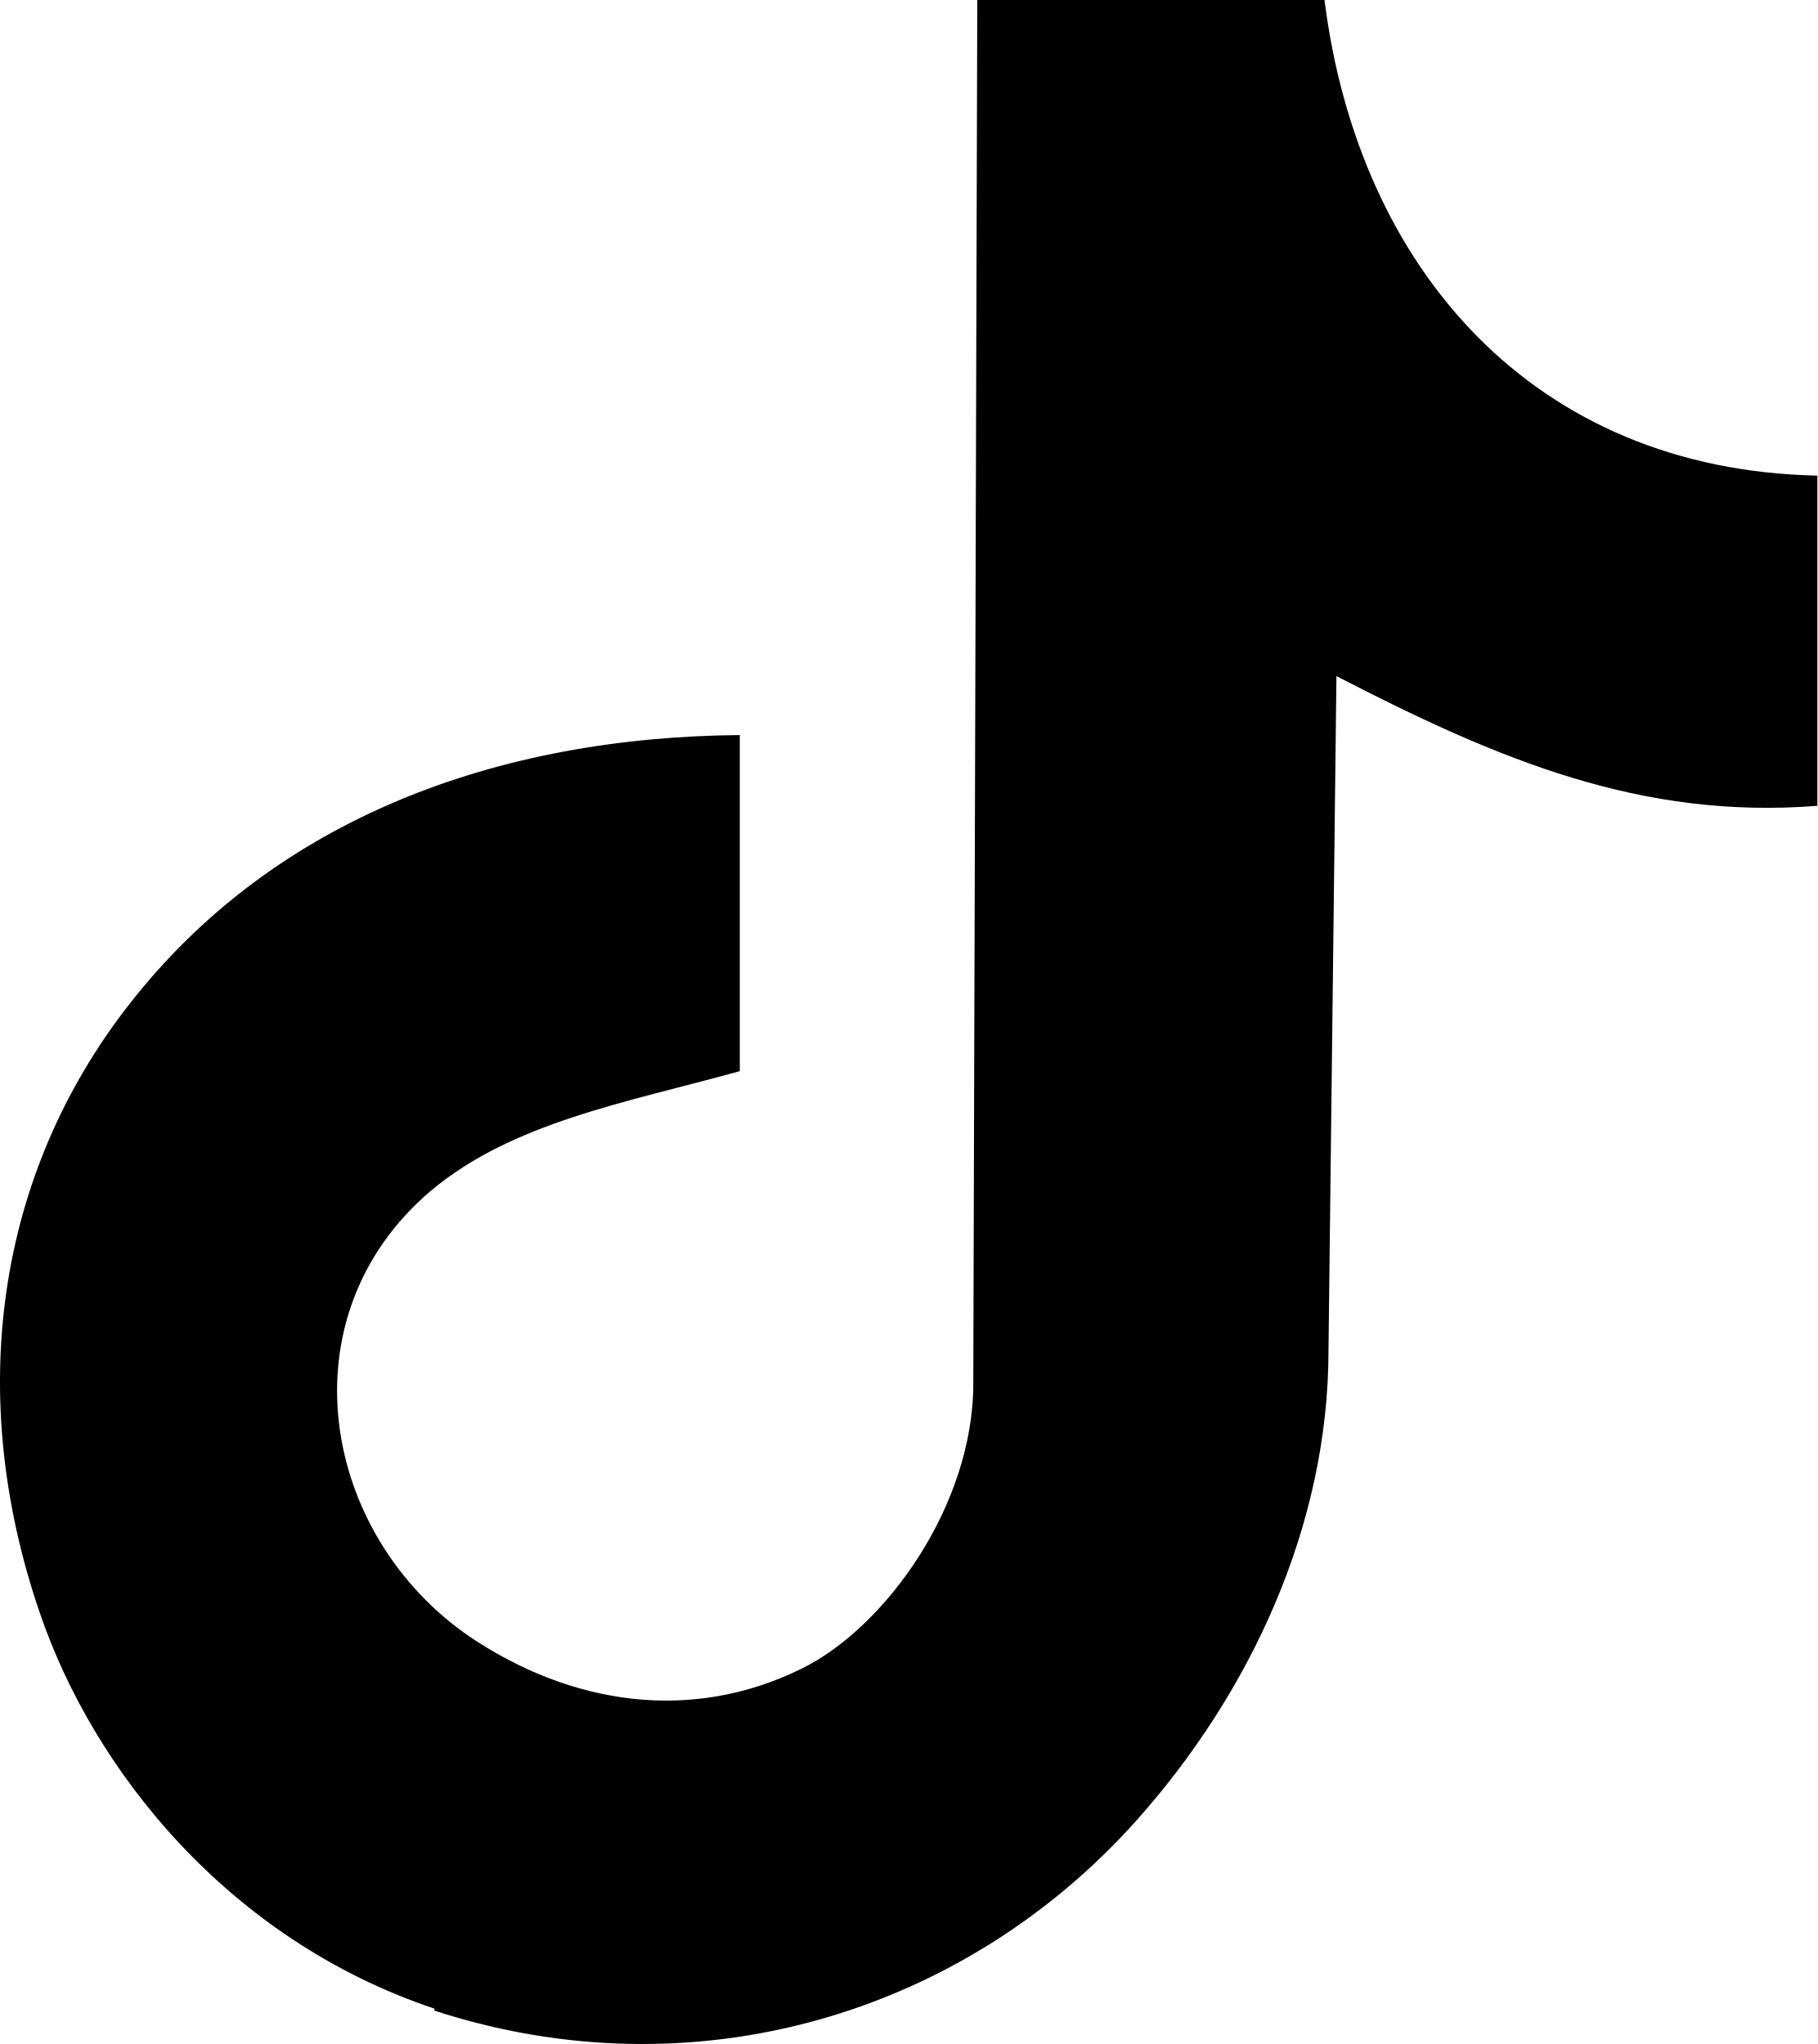
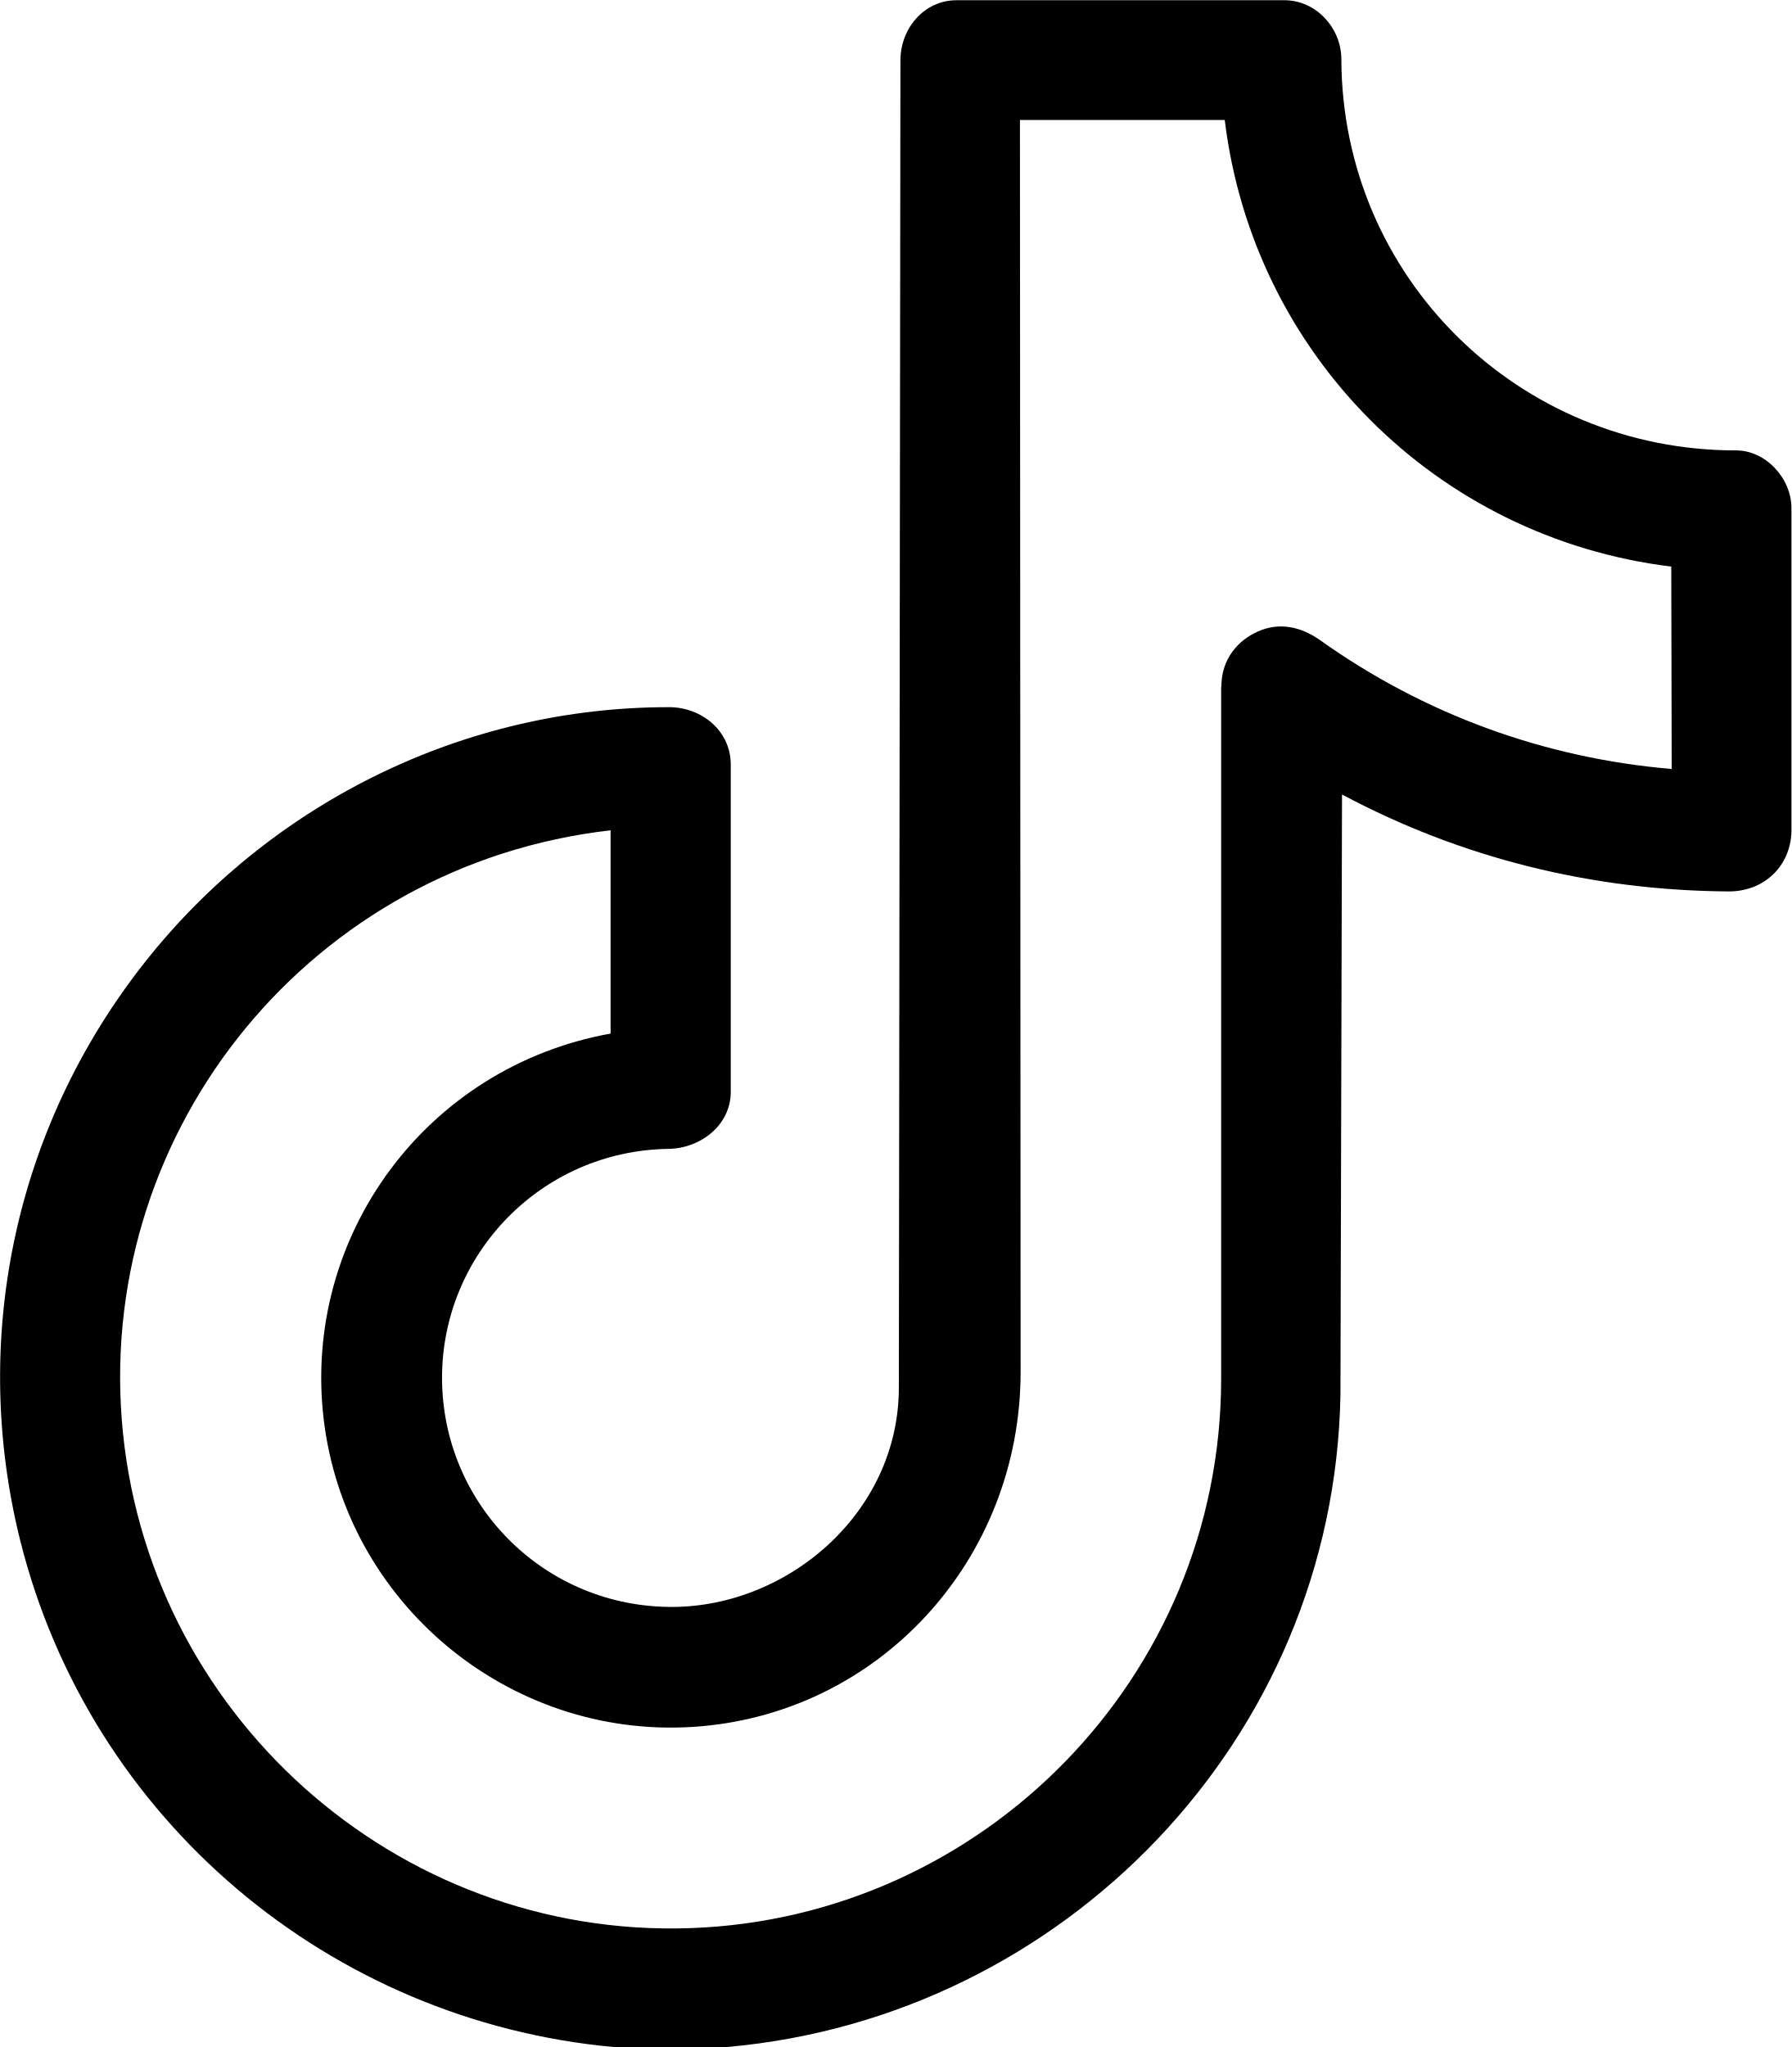
- <svg xmlns="http://www.w3.org/2000/svg" width="40" height="45" viewBox="0 0 40 45" fill="none">
-   <path d="M9.563 44.222C5.04 42.708 2.053 38.987 0.867 35.482C-0.758 30.722 -0.099 25.876 2.844 22.111C6.05 18 10.969 16.226 16.283 16.183V23.582C13.78 24.275 11.276 24.707 9.476 26.222C6.225 28.991 7.06 33.794 10.354 36.044C12.55 37.515 15.185 37.948 17.645 36.736C19.489 35.828 21.422 33.145 21.422 30.462L21.51 0H29.152C29.898 5.928 33.763 10.342 40 10.471V17.741C36.135 18.044 33.017 16.746 29.415 14.885L29.24 29.727C29.24 33.578 27.527 37.256 25.023 40.068C21.202 44.352 15.273 46.126 9.563 44.266V44.222Z" fill="black" />
+ <svg xmlns="http://www.w3.org/2000/svg" id="Capa_1" data-name="Capa 1" viewBox="0 0 80.05 91.44">
+   <path d="M32.48,91.44h-5.07c-12.65-1.16-23.39-10.14-26.51-22.64-2.28-9.16-.17-18.79,5.88-26.2,5.54-6.79,14-11.02,23.12-11.01,1.42,0,2.75,1.03,2.75,2.57v14.61c0,1.5-1.36,2.53-2.78,2.55-5.69.08-10.14,4.72-10.12,10.26.02,5.54,4.43,10.08,10.04,10.2,5.28.12,10.37-4.14,10.37-9.8l.07-59.28c0-1.43,1.06-2.69,2.51-2.69h14.64c1.44,0,2.55,1.26,2.55,2.63.03,9.75,7.92,17.49,17.64,17.48,1.33,0,2.47,1.26,2.47,2.57v14.47c-.05,1.56-1.25,2.67-2.81,2.66-6.08-.04-11.93-1.48-17.27-4.33l-.07,26.83c-.28,15.36-12.36,27.8-27.41,29.12ZM54.57,30.67c0-1.26.77-2.08,1.63-2.46.96-.43,1.93-.22,2.8.4,4.64,3.3,10.01,5.26,15.69,5.74l-.02-9.04c-10.51-1.29-18.68-9.51-19.95-19.95h-9.15s.03,55.92.03,55.92c0,8.41-6.35,15.33-14.63,15.86-8.24.53-15.54-5.53-16.51-13.76-.96-8.14,4.56-15.72,12.82-17.21v-9.08c-13.32,1.52-22.85,13.24-21.84,26.32s12.23,23.18,25.4,22.72c13.05-.45,23.71-11.2,23.72-24.53v-30.93Z" />
</svg>
